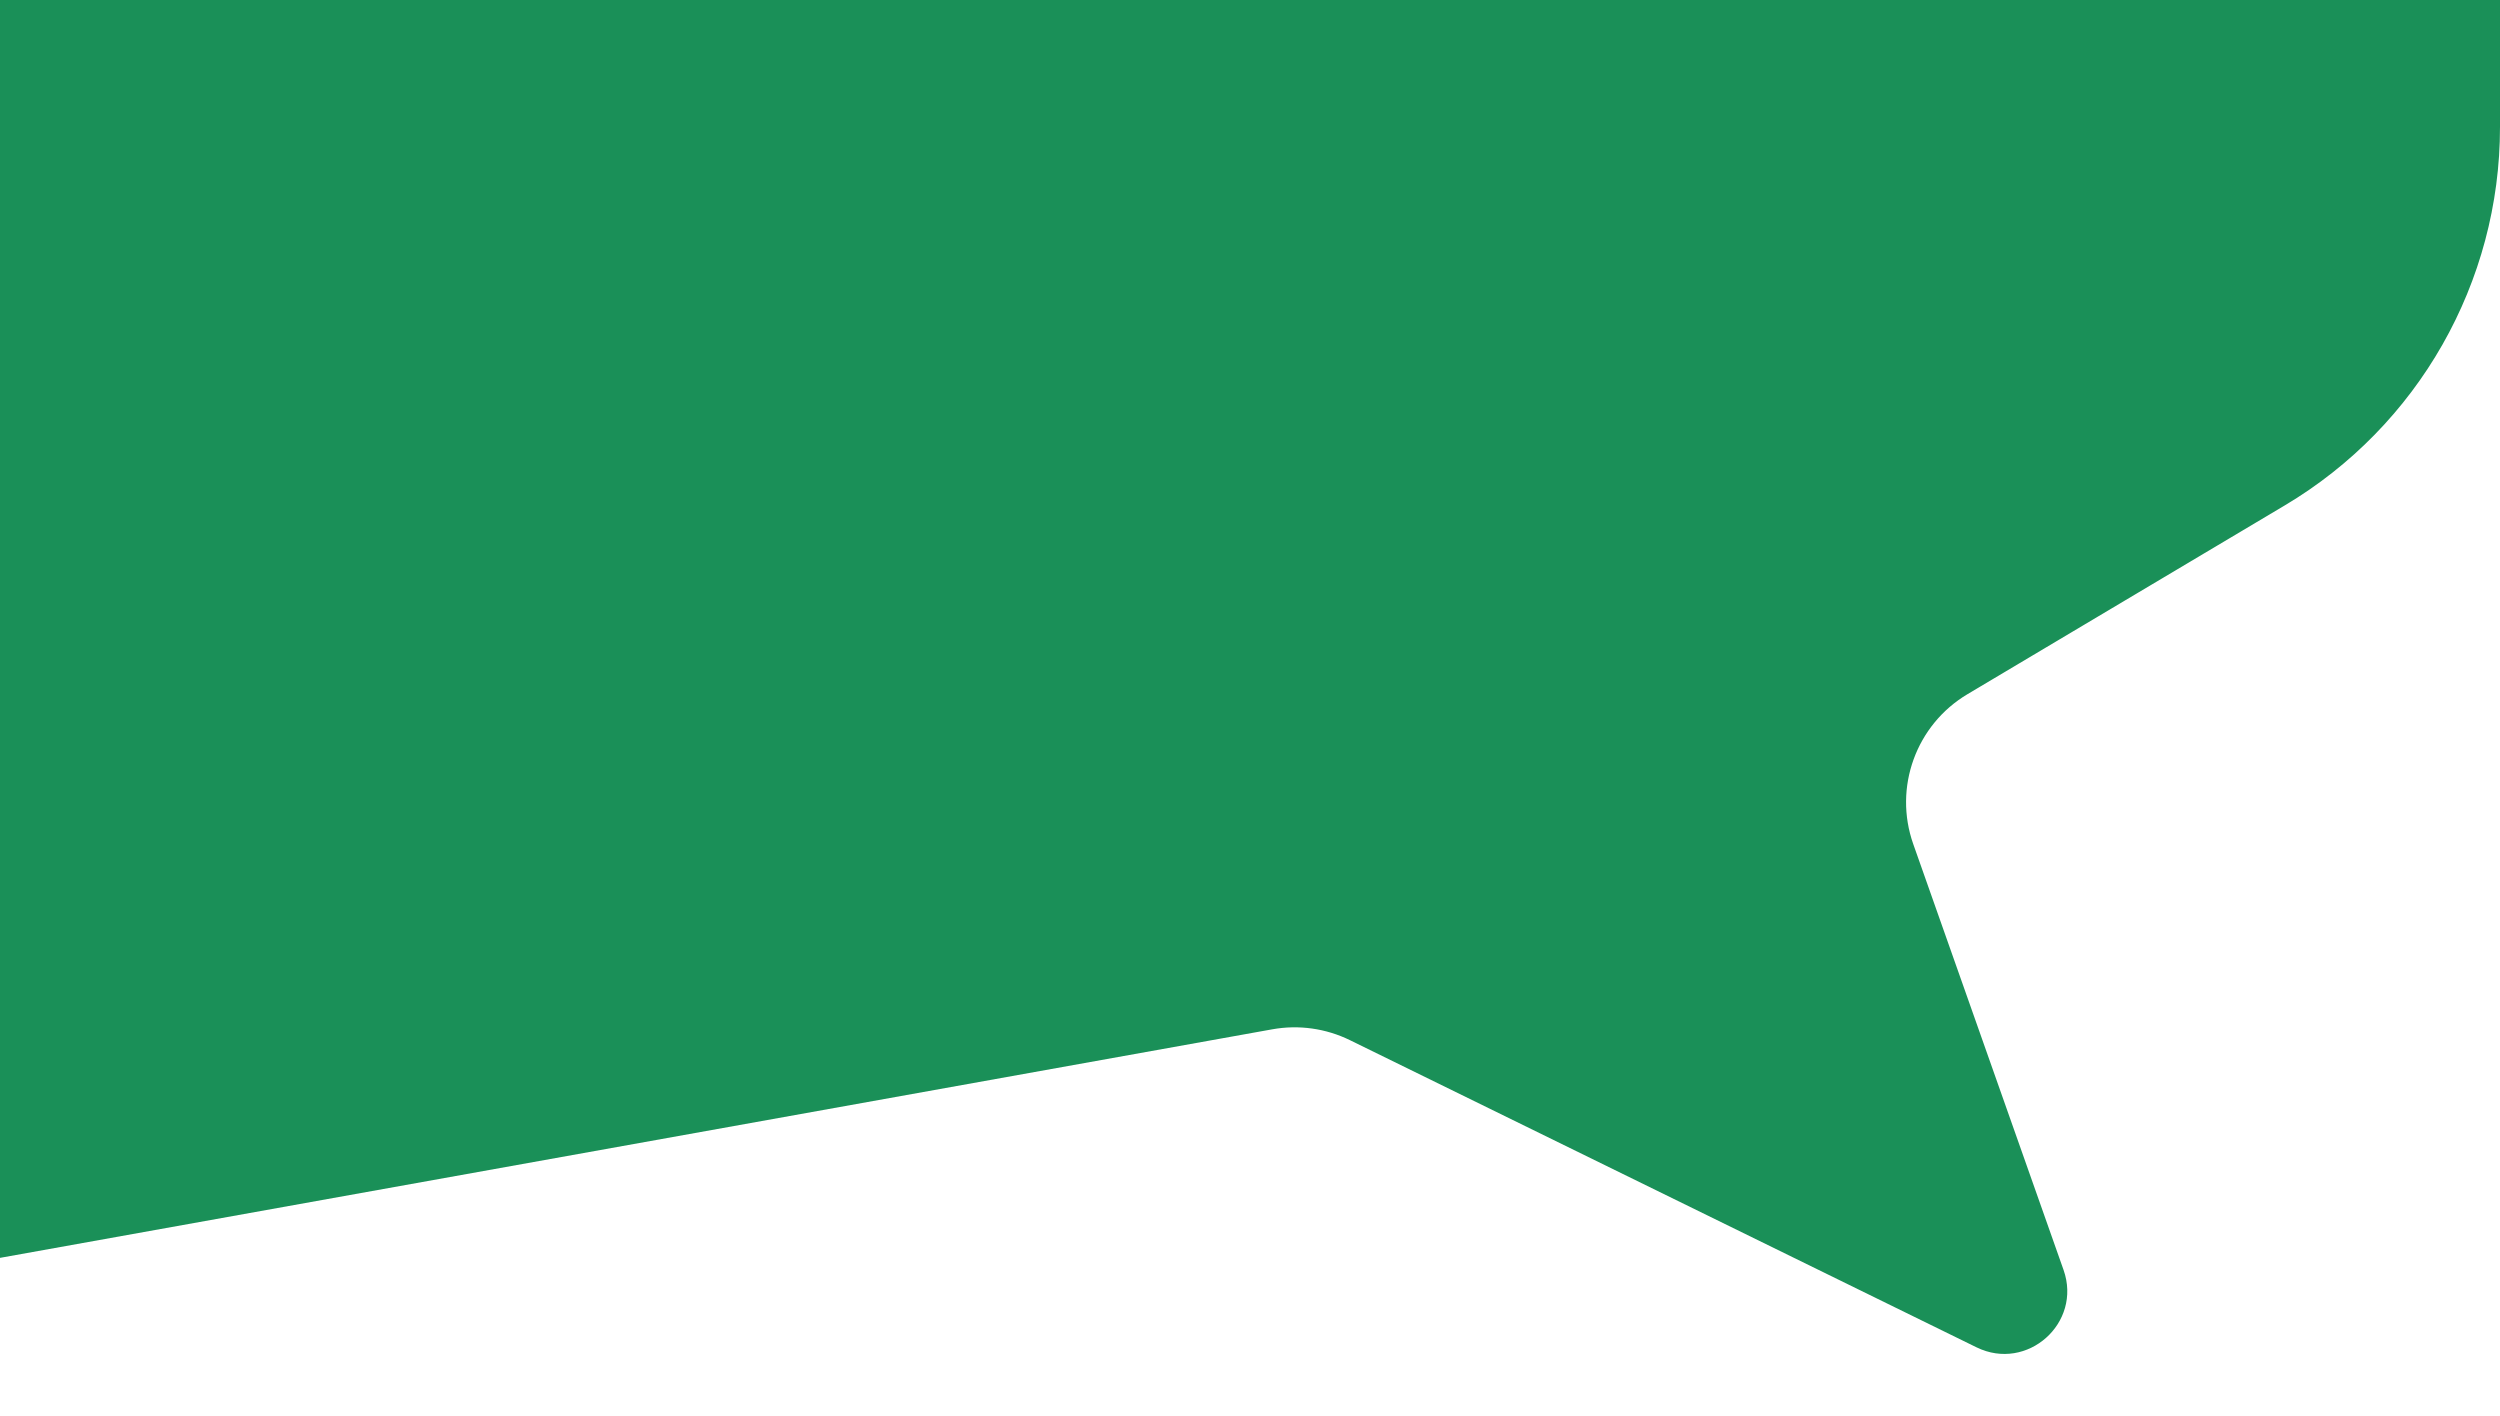
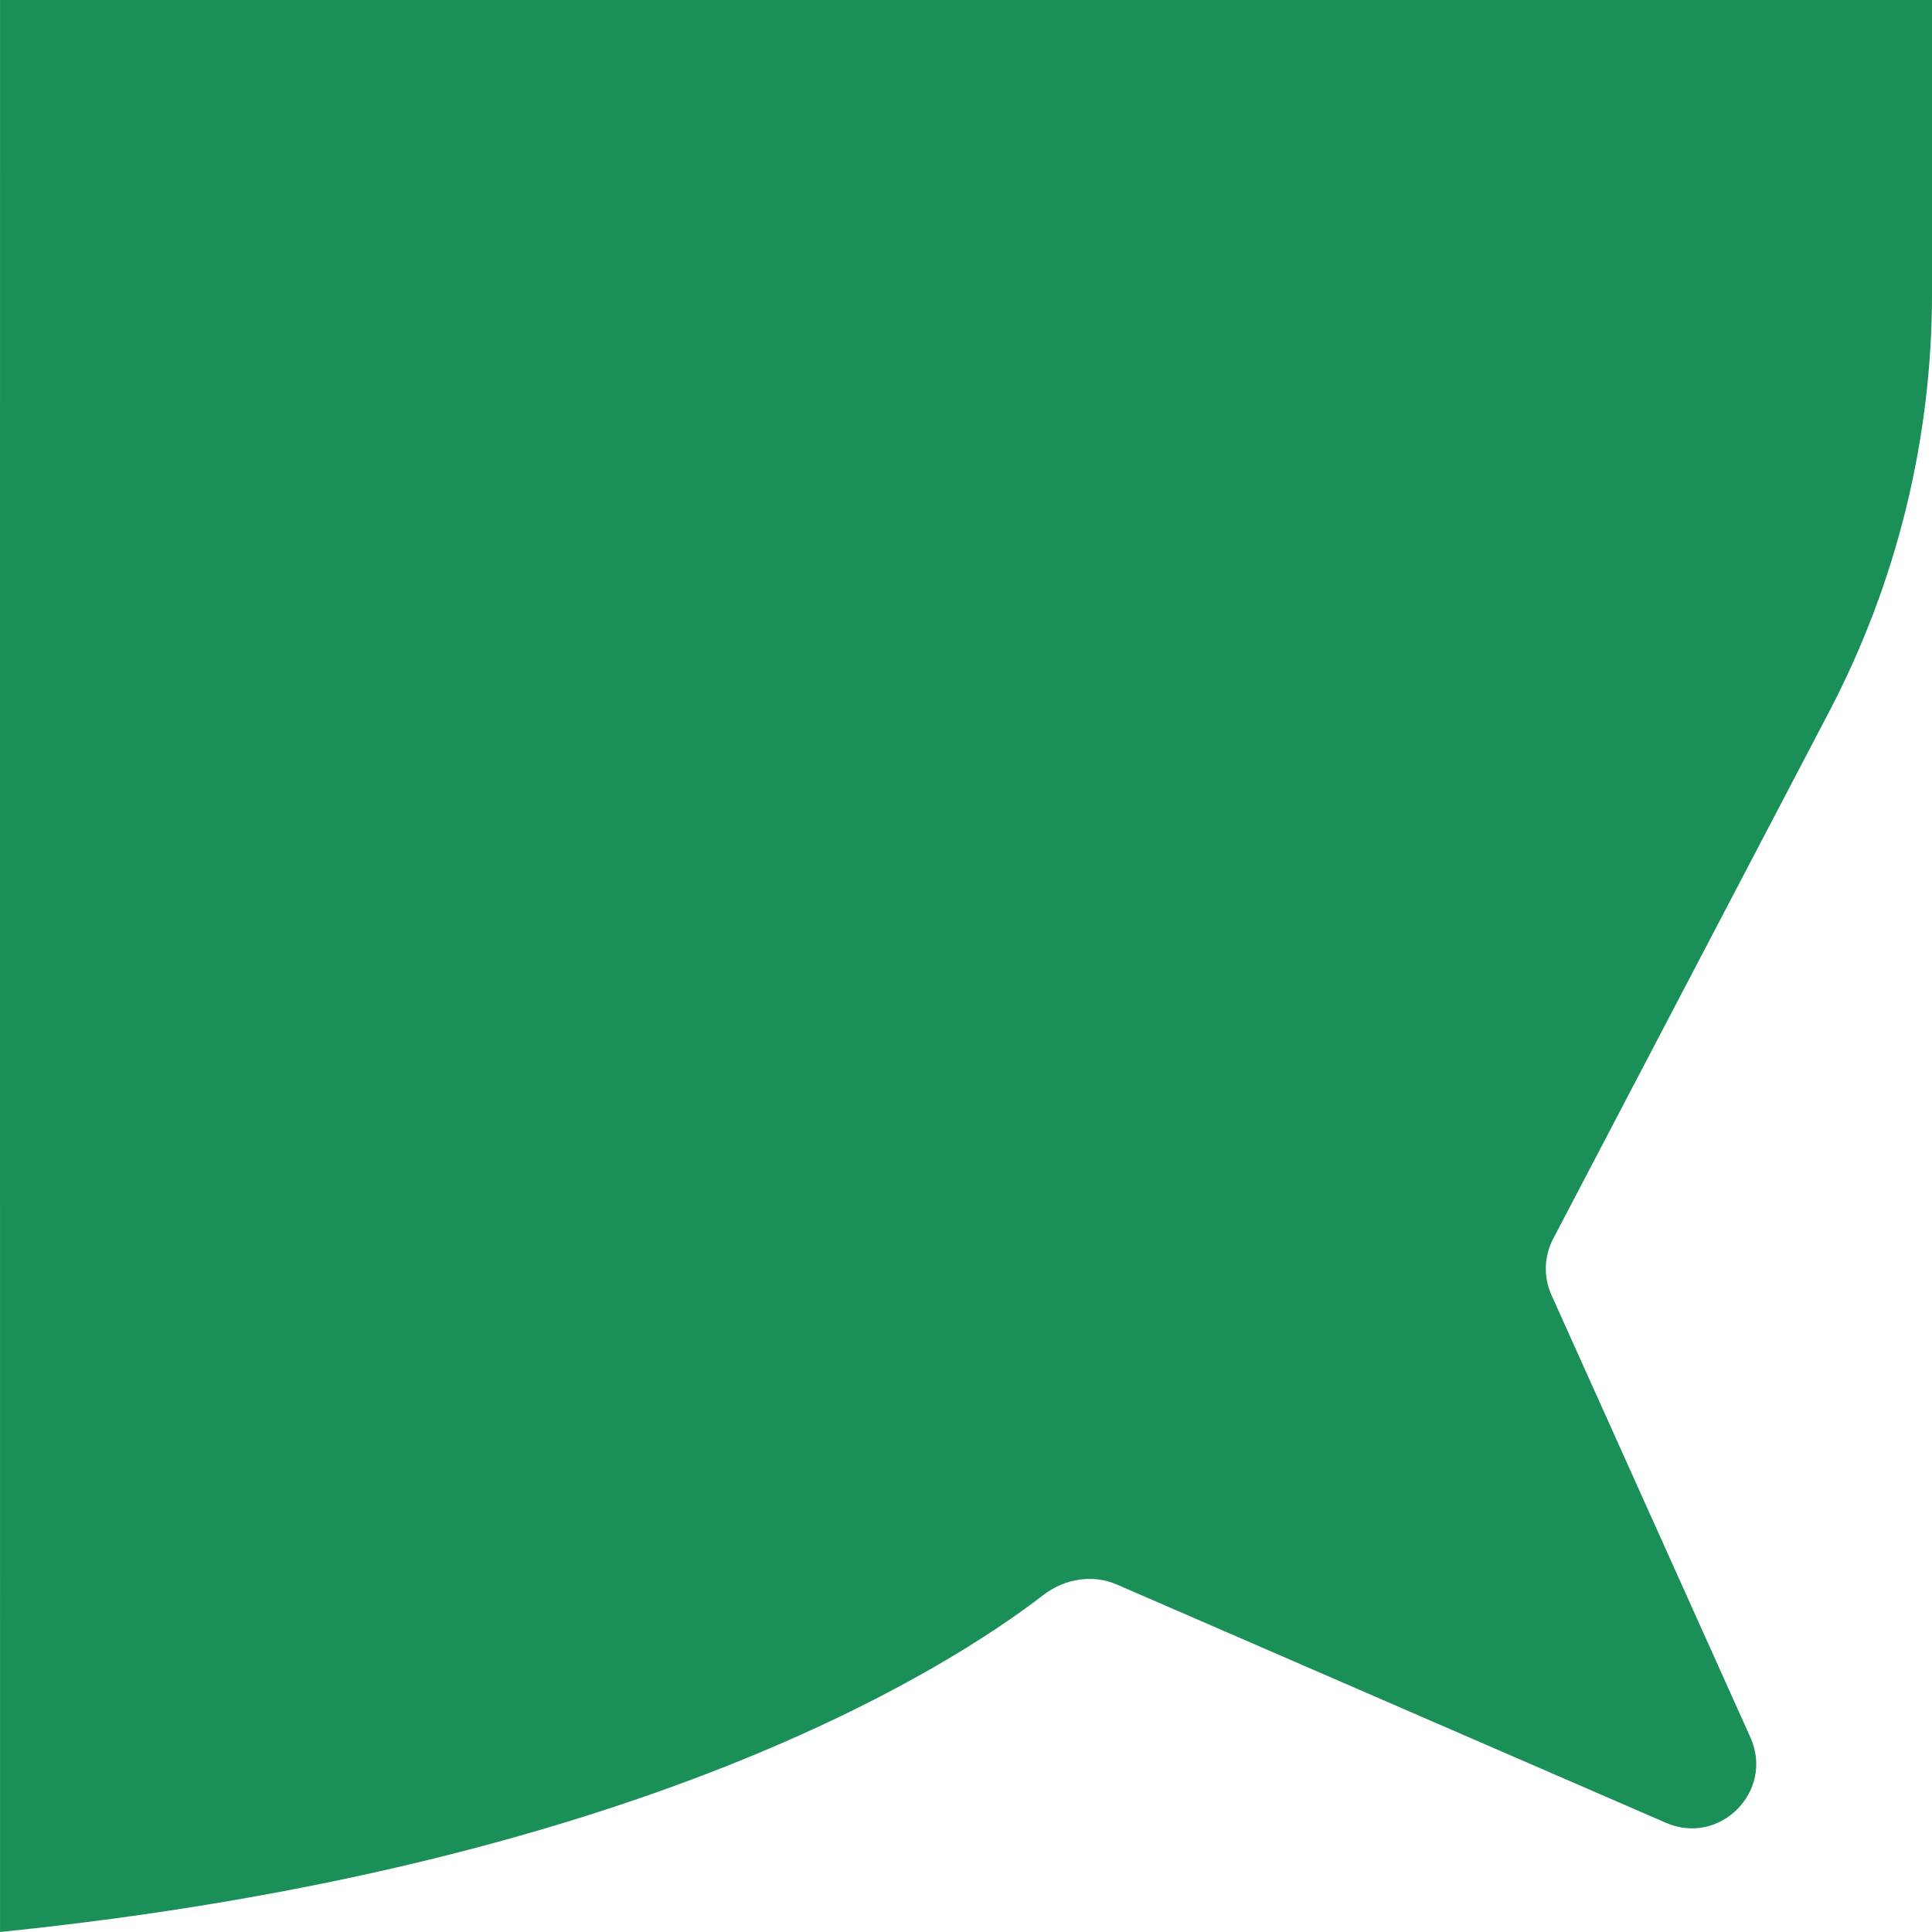
- <svg xmlns="http://www.w3.org/2000/svg" width="159" height="90" viewBox="0 0 159 90" fill="none">
-   <g id="letter_bottom_r">
-     <path id="letter_bottom_r_2" d="M0 80V0H159V8.078C159 17.95 153.801 27.093 145.316 32.141L125.136 44.147C121.859 46.096 120.414 50.089 121.683 53.684L131.242 80.768C132.434 84.146 128.926 87.267 125.709 85.691L85.855 66.154C84.325 65.404 82.596 65.162 80.919 65.464L0 80Z" fill="#1A9058" />
-   </g>
+ <svg xmlns="http://www.w3.org/2000/svg" width="60" height="60" viewBox="0 0 60 60" fill="none">
+   <path d="M0.001 60C-0.002 36.667 0.001 0 0.001 0H60.001V9.113C60.001 13.637 58.905 18.093 56.807 22.101L48.235 38.472C47.95 39.016 47.931 39.66 48.183 40.22L54.36 53.955C55.11 55.621 53.416 57.337 51.74 56.61L34.675 49.205C33.926 48.88 33.05 49.035 32.403 49.534C29.437 51.821 19.803 57.979 0.001 60Z" fill="#1A9058" />
</svg>
